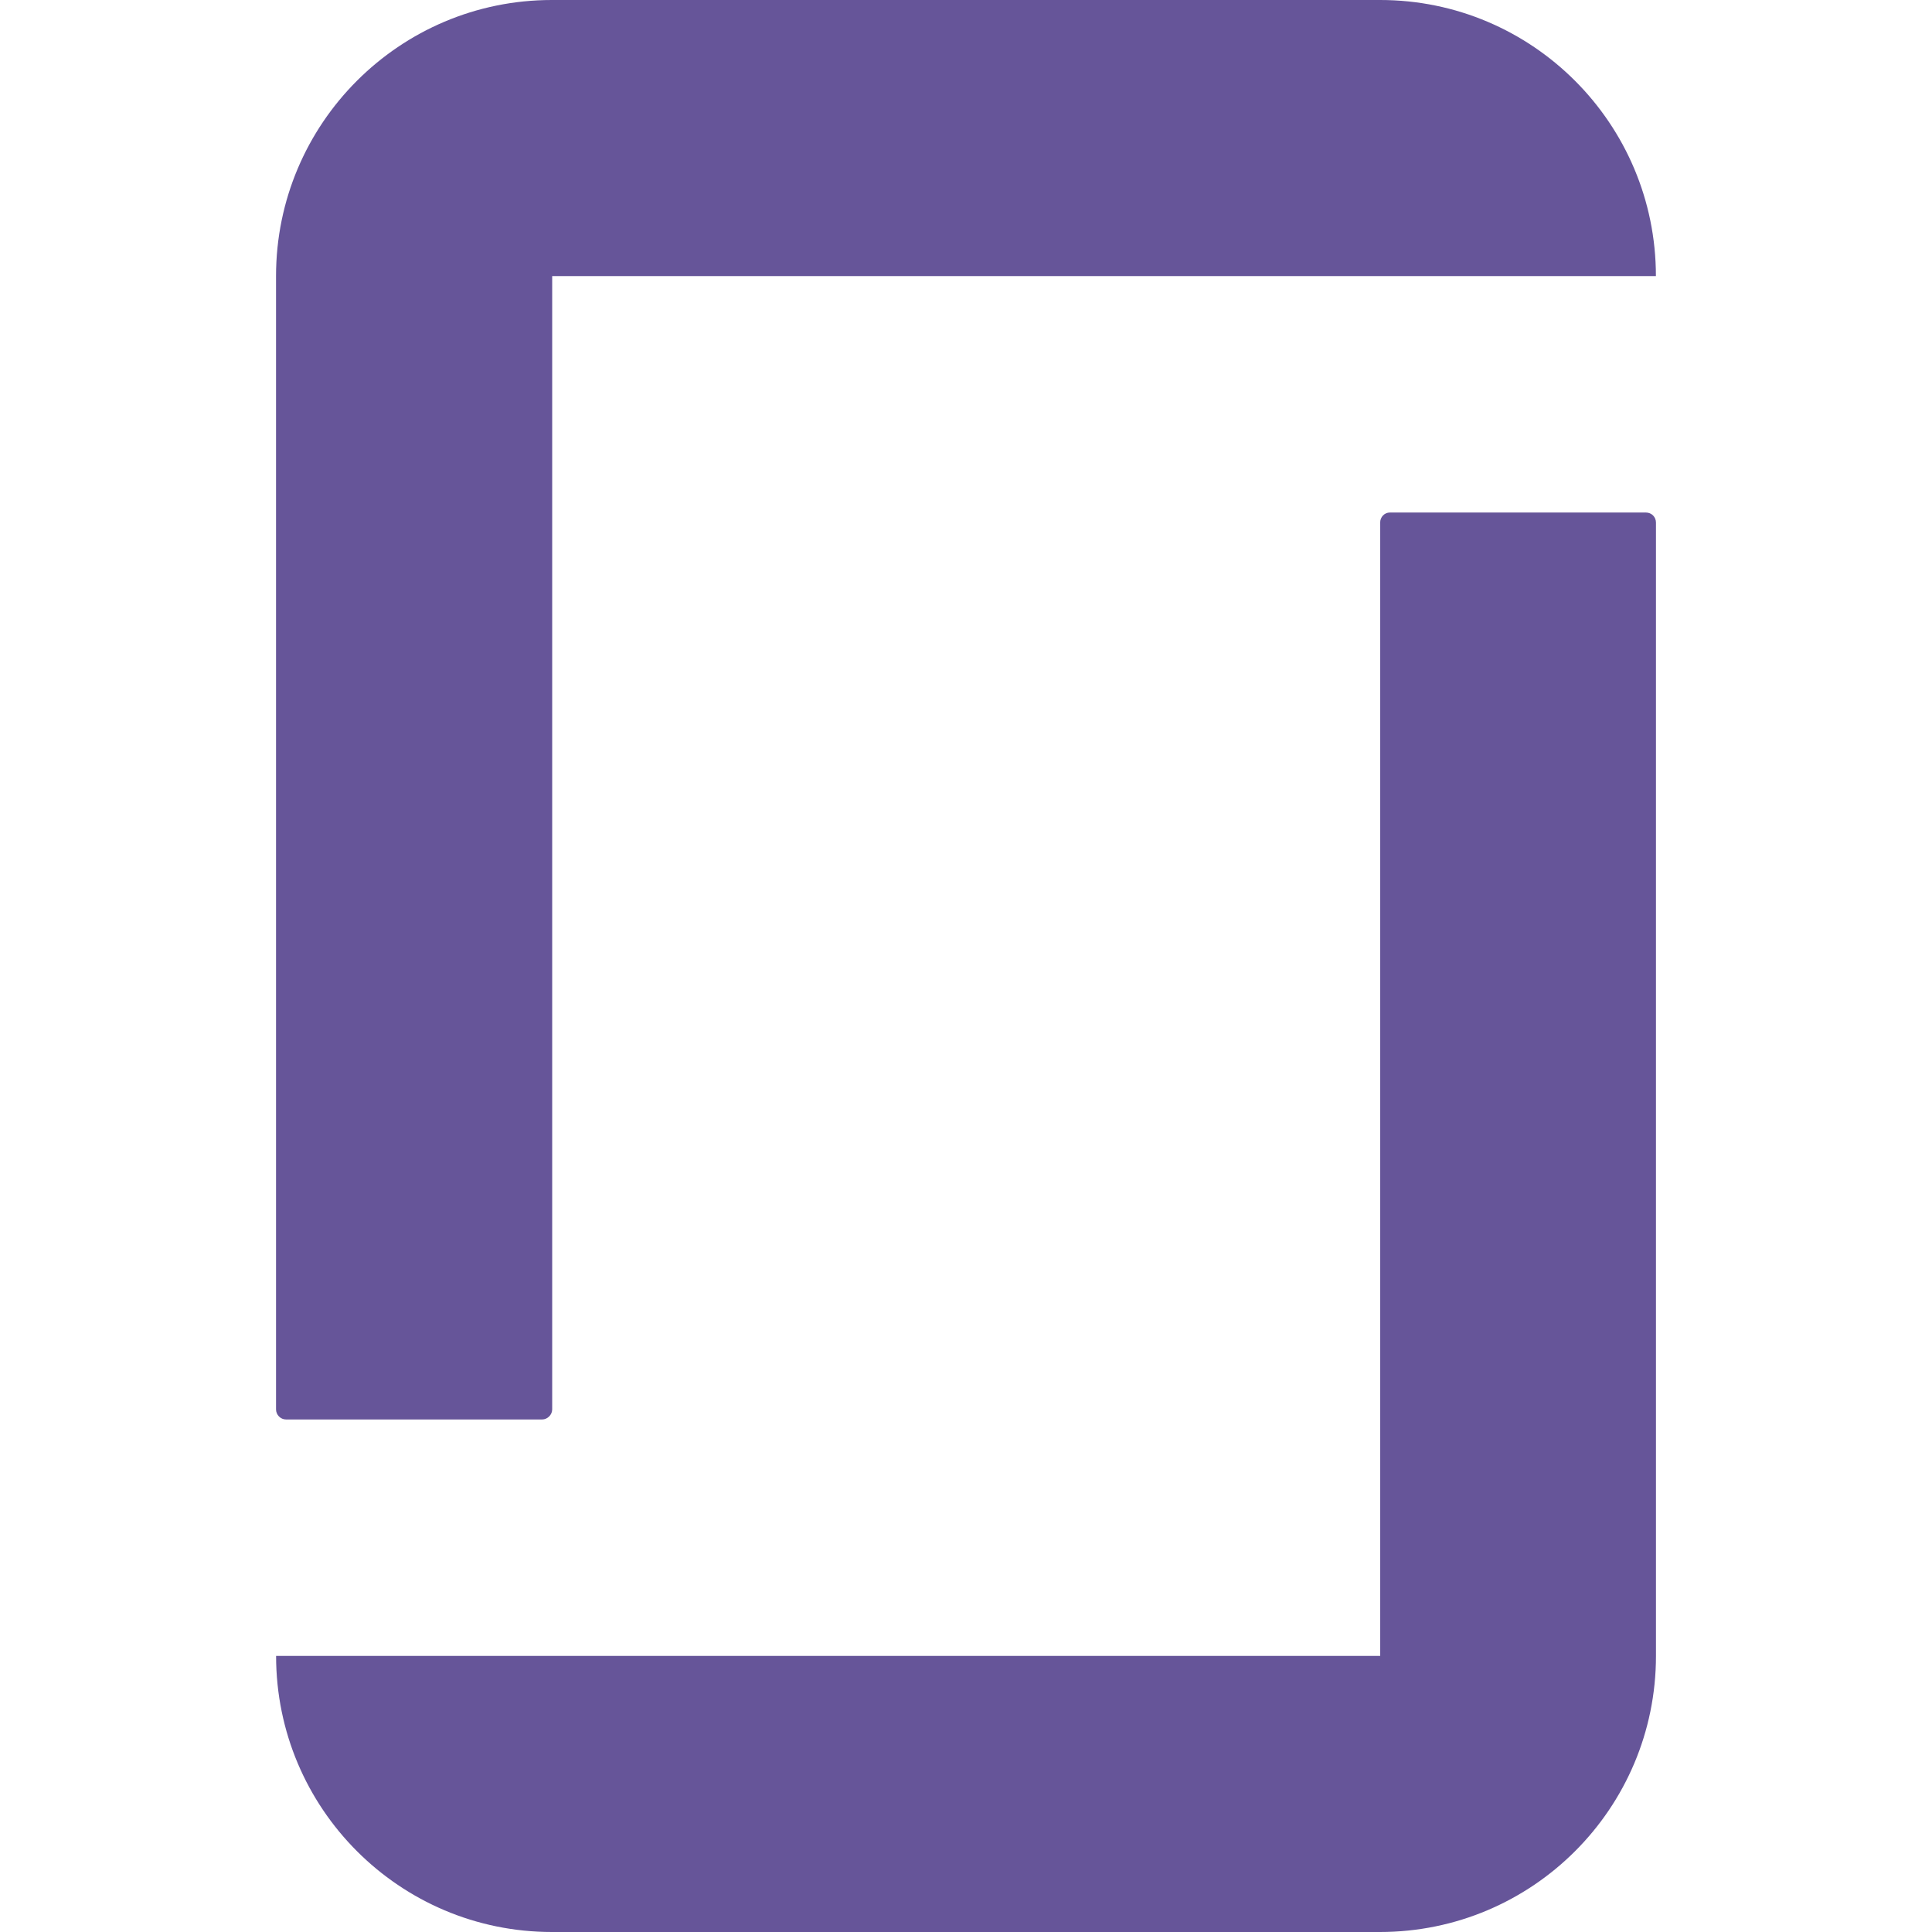
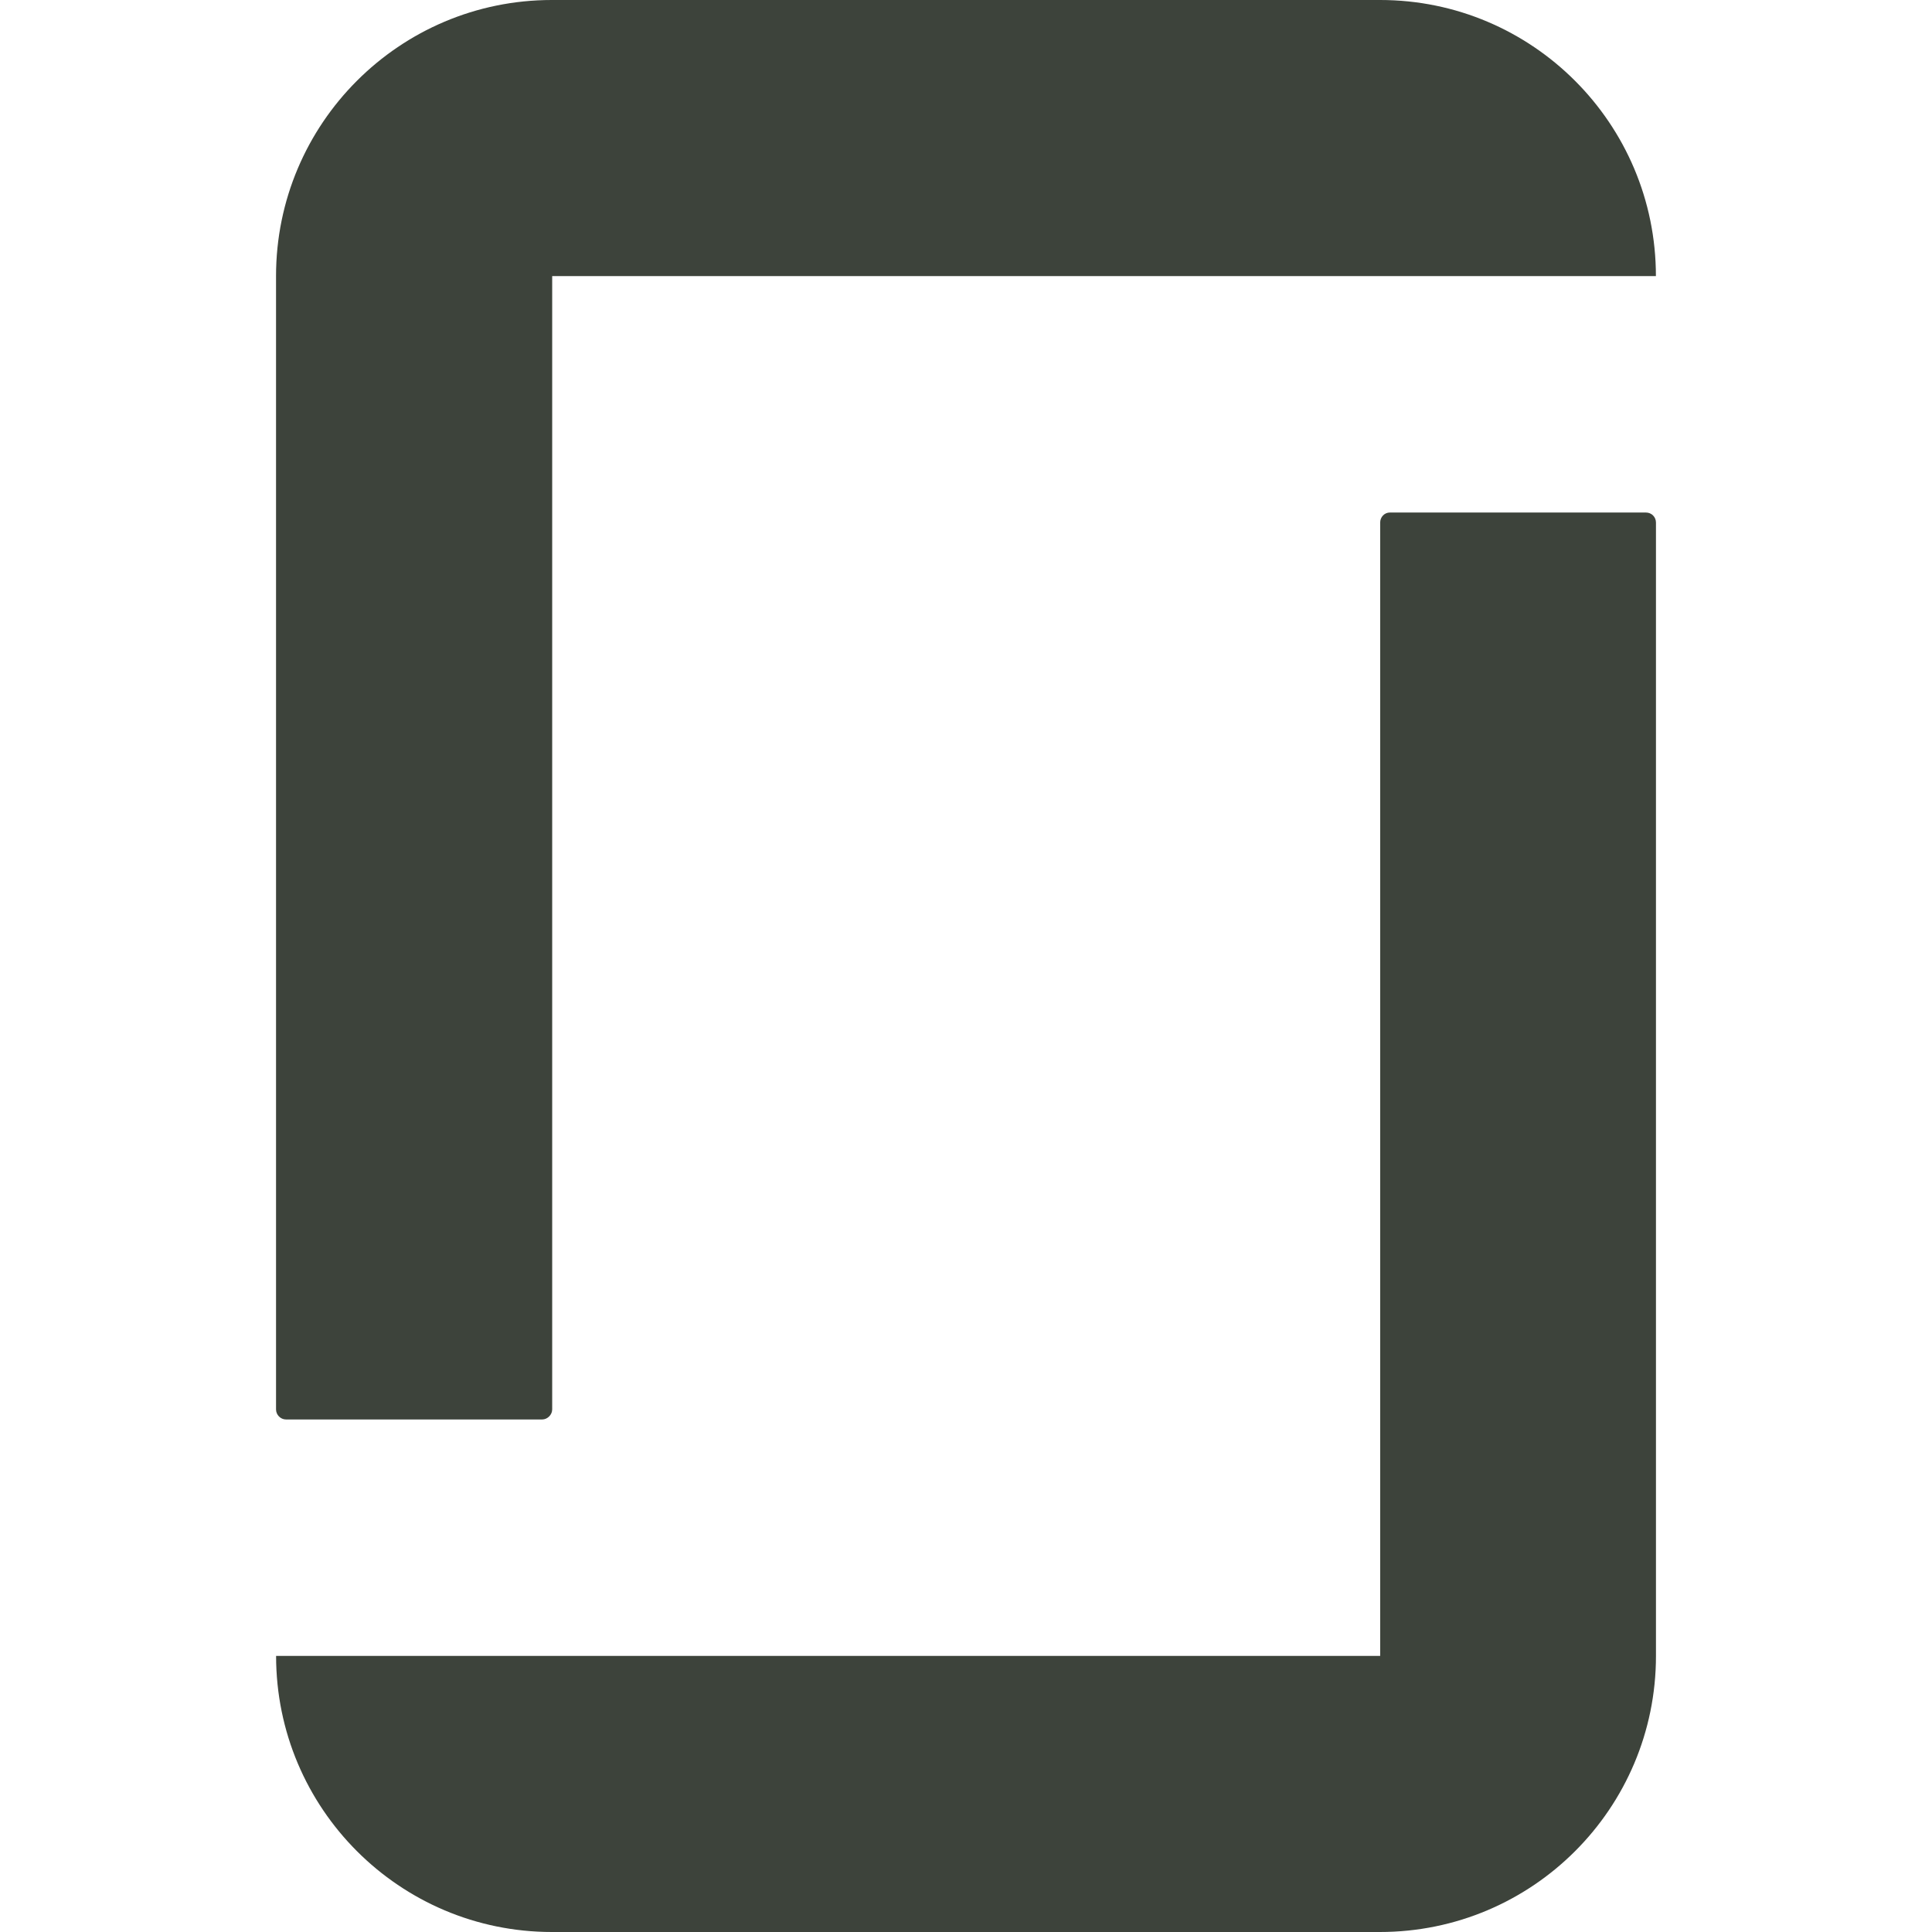
- <svg xmlns="http://www.w3.org/2000/svg" fill="#665599" width="800px" height="800px" viewBox="0 0 32 32">
+ <svg xmlns="http://www.w3.org/2000/svg" fill="#1b2219d9" width="800px" height="800px" viewBox="0 0 32 32">
  <path d="M22.859 27.427h-18.286c0 2.526 2.047 4.573 4.568 4.573h13.714c2.526 0 4.573-2.047 4.573-4.573v-18.771c0-0.094-0.073-0.167-0.167-0.167h-4.24c-0.089 0-0.161 0.073-0.161 0.167v18.776zM22.859 0c2.521 0 4.568 2.047 4.568 4.573h-18.281v18.771c0 0.089-0.078 0.167-0.167 0.167h-4.24c-0.094 0-0.167-0.078-0.167-0.167v-18.771c0-2.526 2.047-4.573 4.568-4.573h13.719z" />
</svg>
